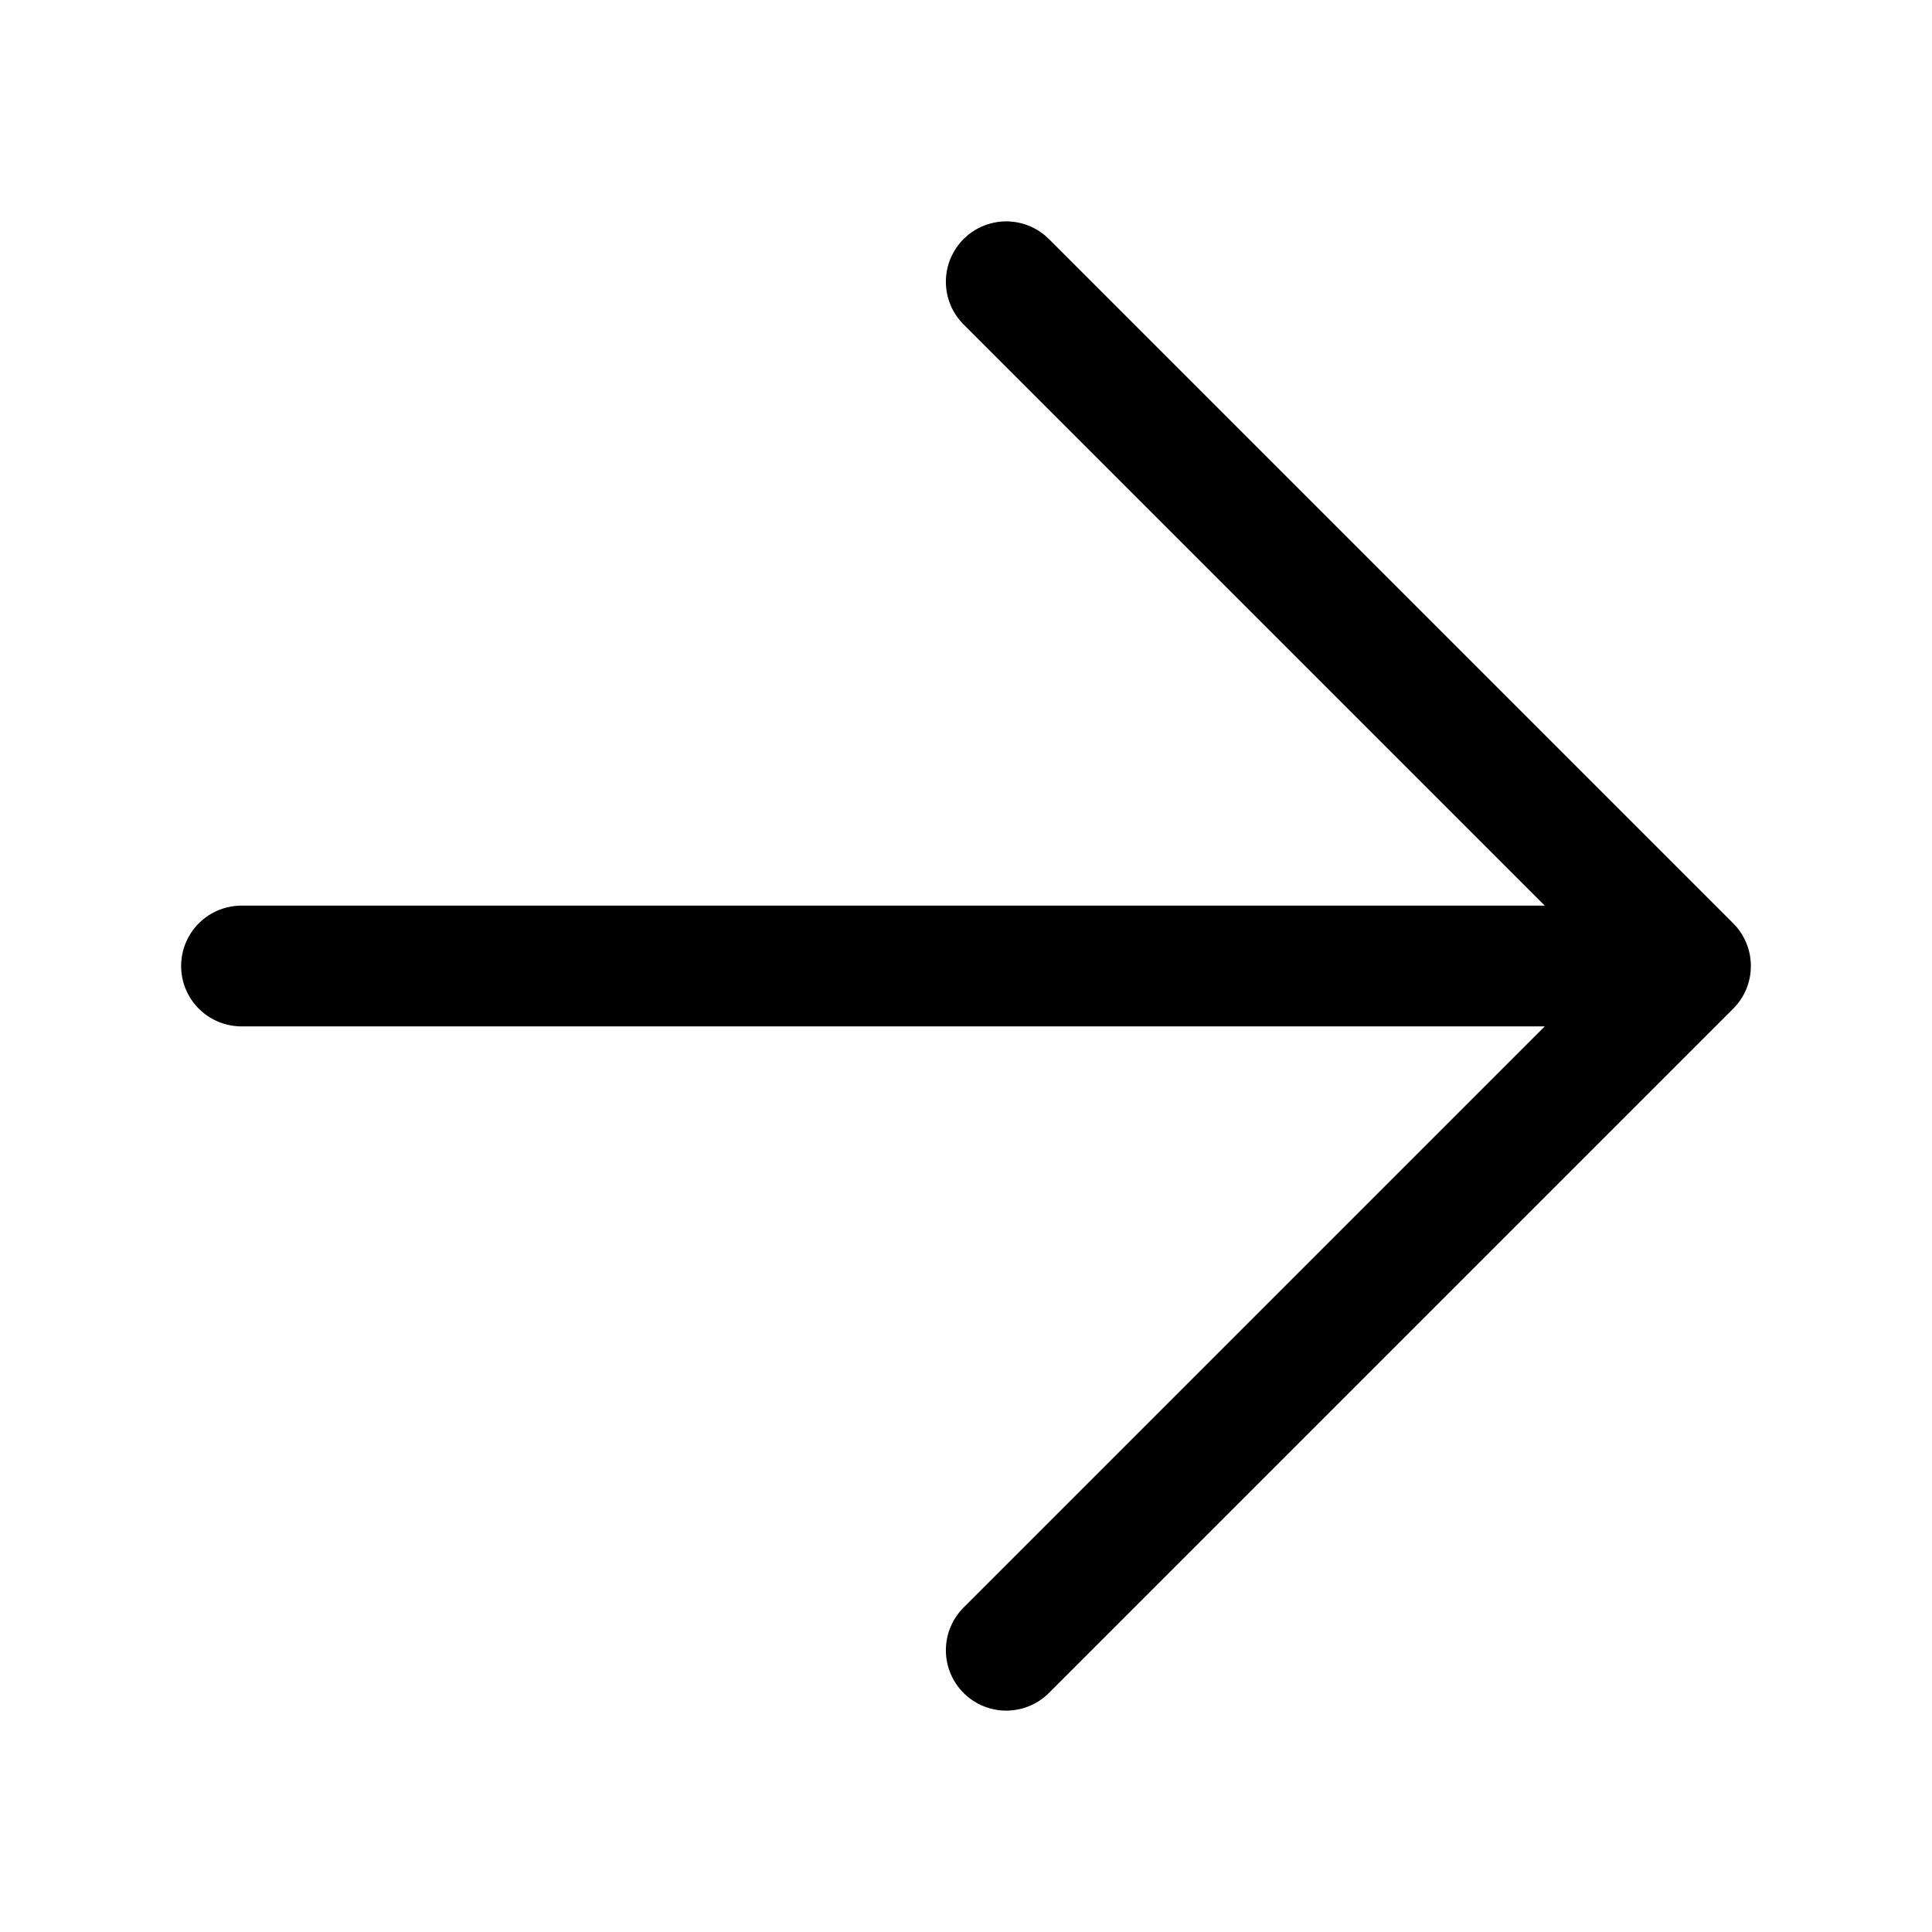
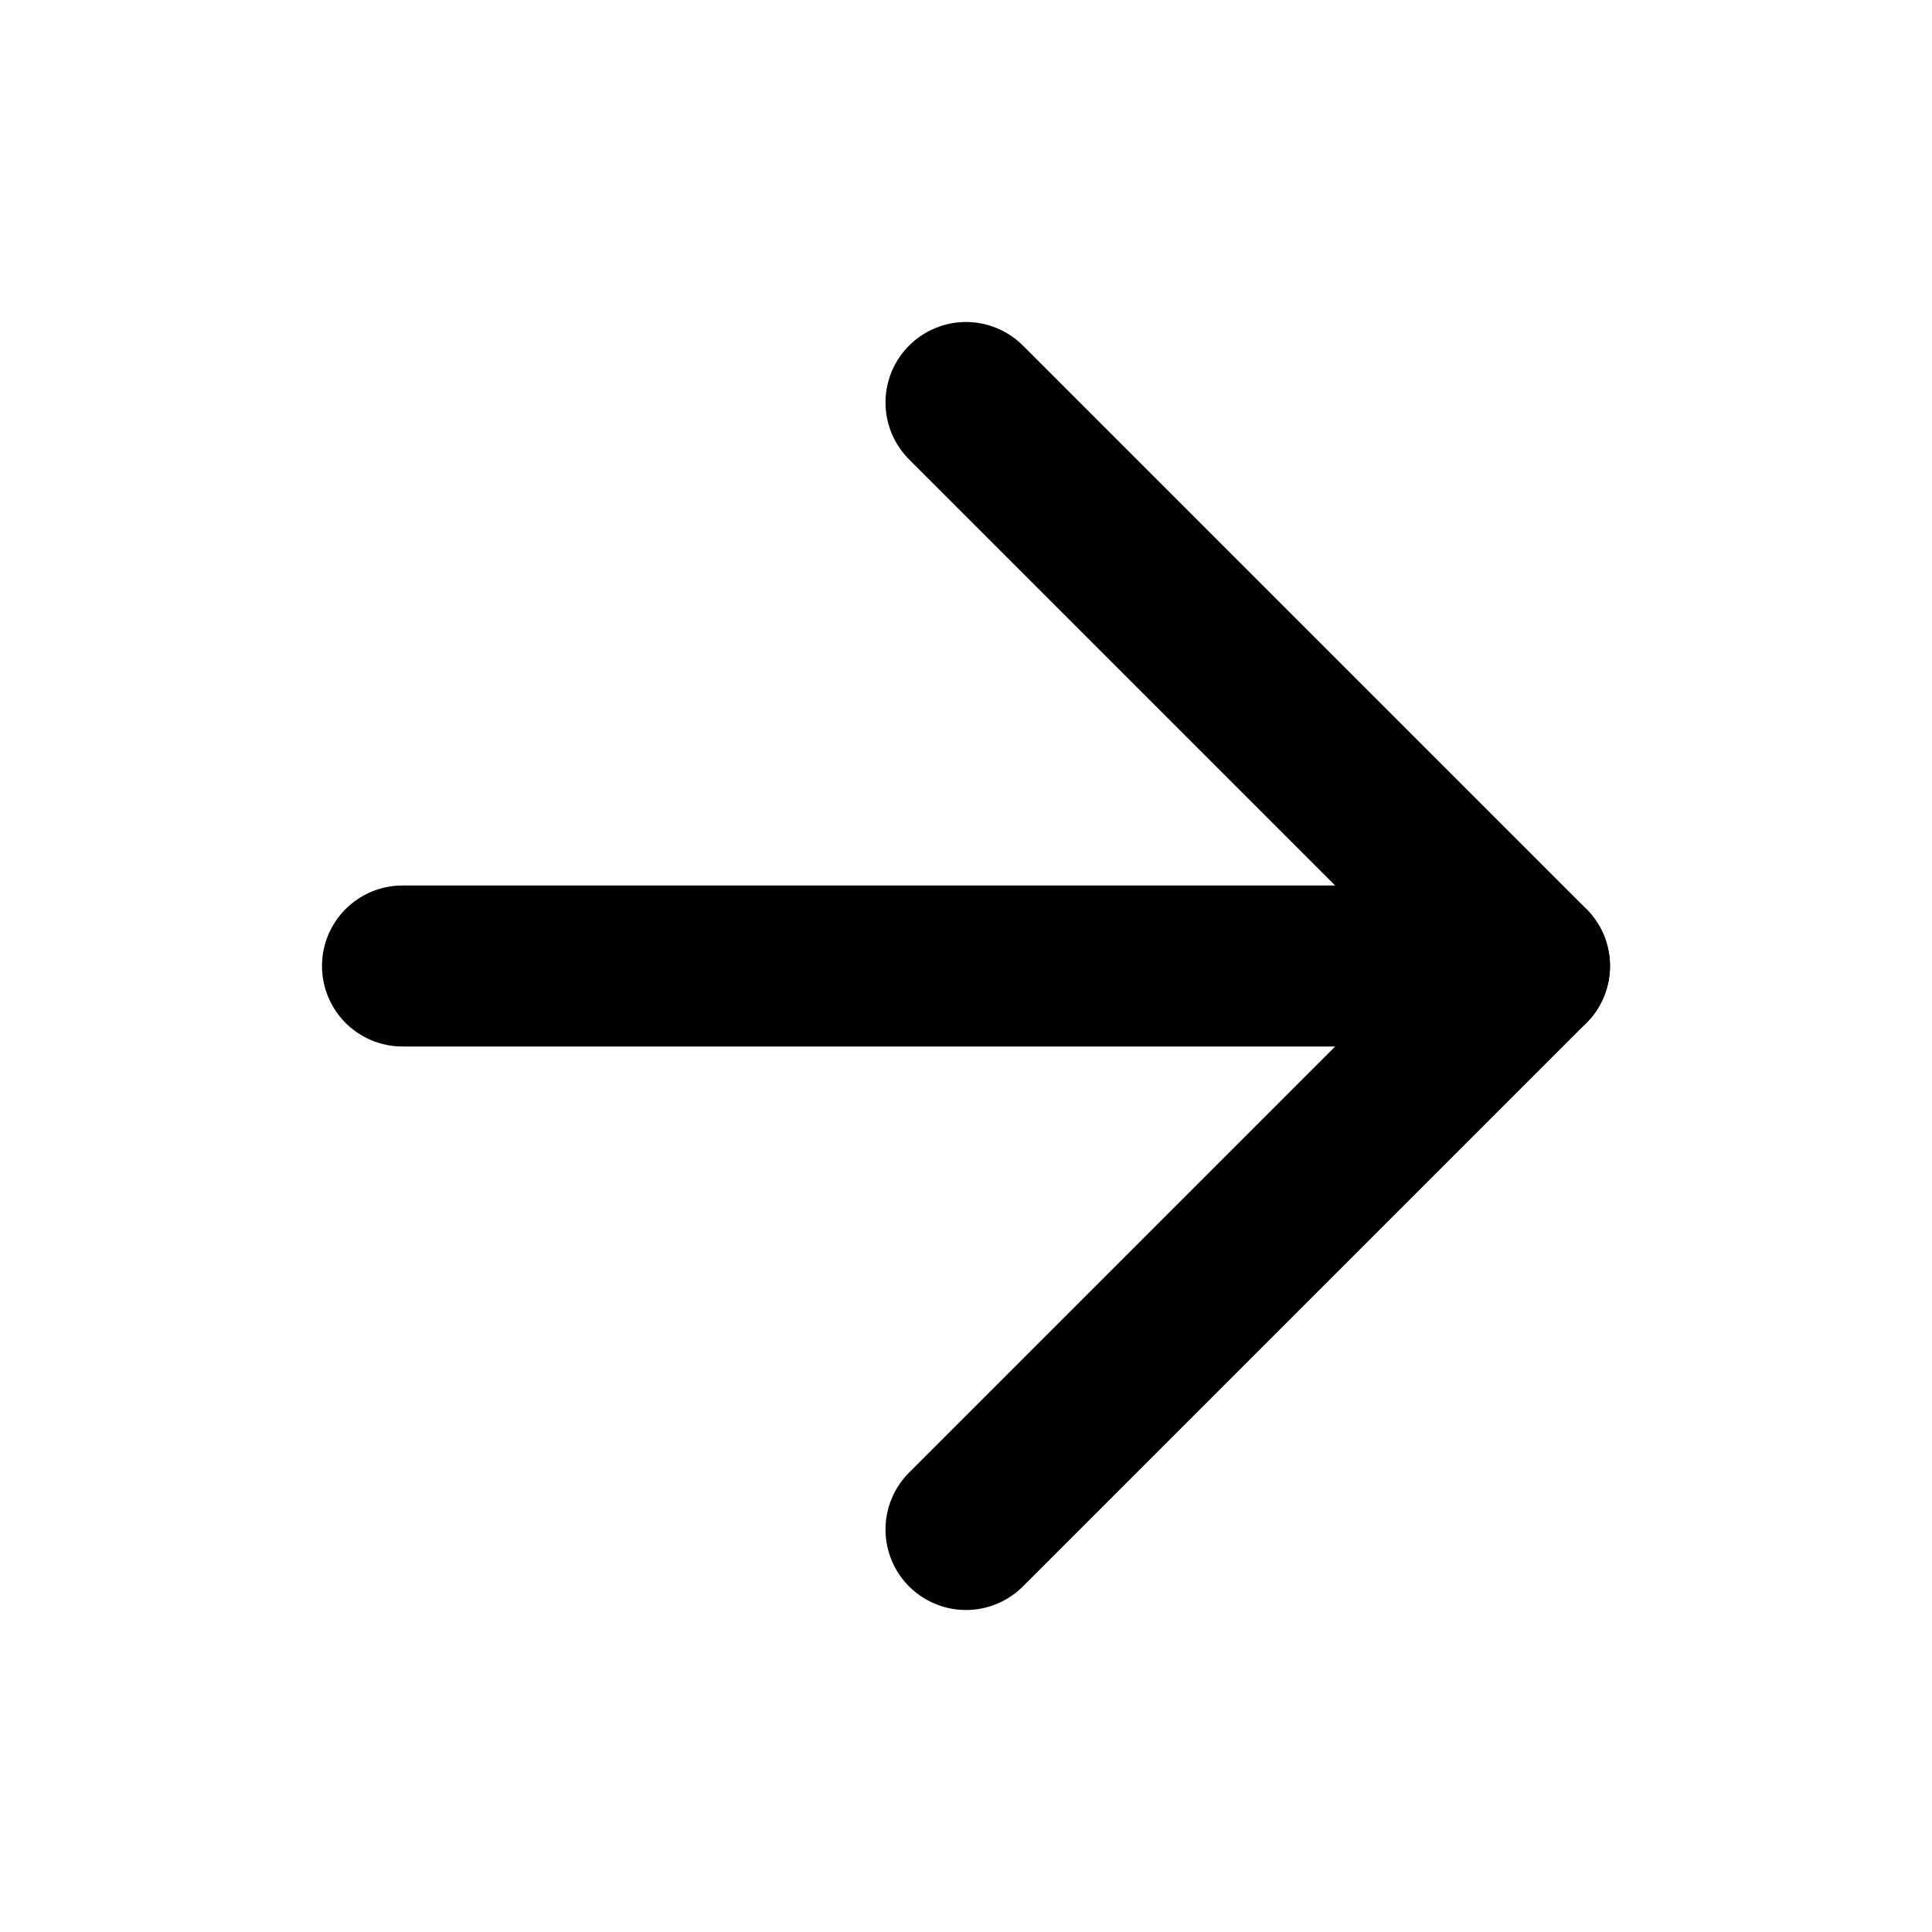
- <svg xmlns="http://www.w3.org/2000/svg" width="24" height="24" viewBox="0 0 24 24" stroke-width="1.5" fill="none">
-   <path d="M3 12L21 12M21 12L12.5 3.5M21 12L12.5 20.5" stroke="currentColor" stroke-linecap="round" stroke-linejoin="round" />
+ <svg xmlns="http://www.w3.org/2000/svg" width="24" height="24" viewBox="0 0 24 24" stroke-width="2" fill="none">
+   <path d="M5 12h14" stroke="currentColor" stroke-linecap="round" stroke-linejoin="round" />
+   <path d="m12 5 7 7-7 7" stroke="currentColor" stroke-linecap="round" stroke-linejoin="round" />
</svg>
